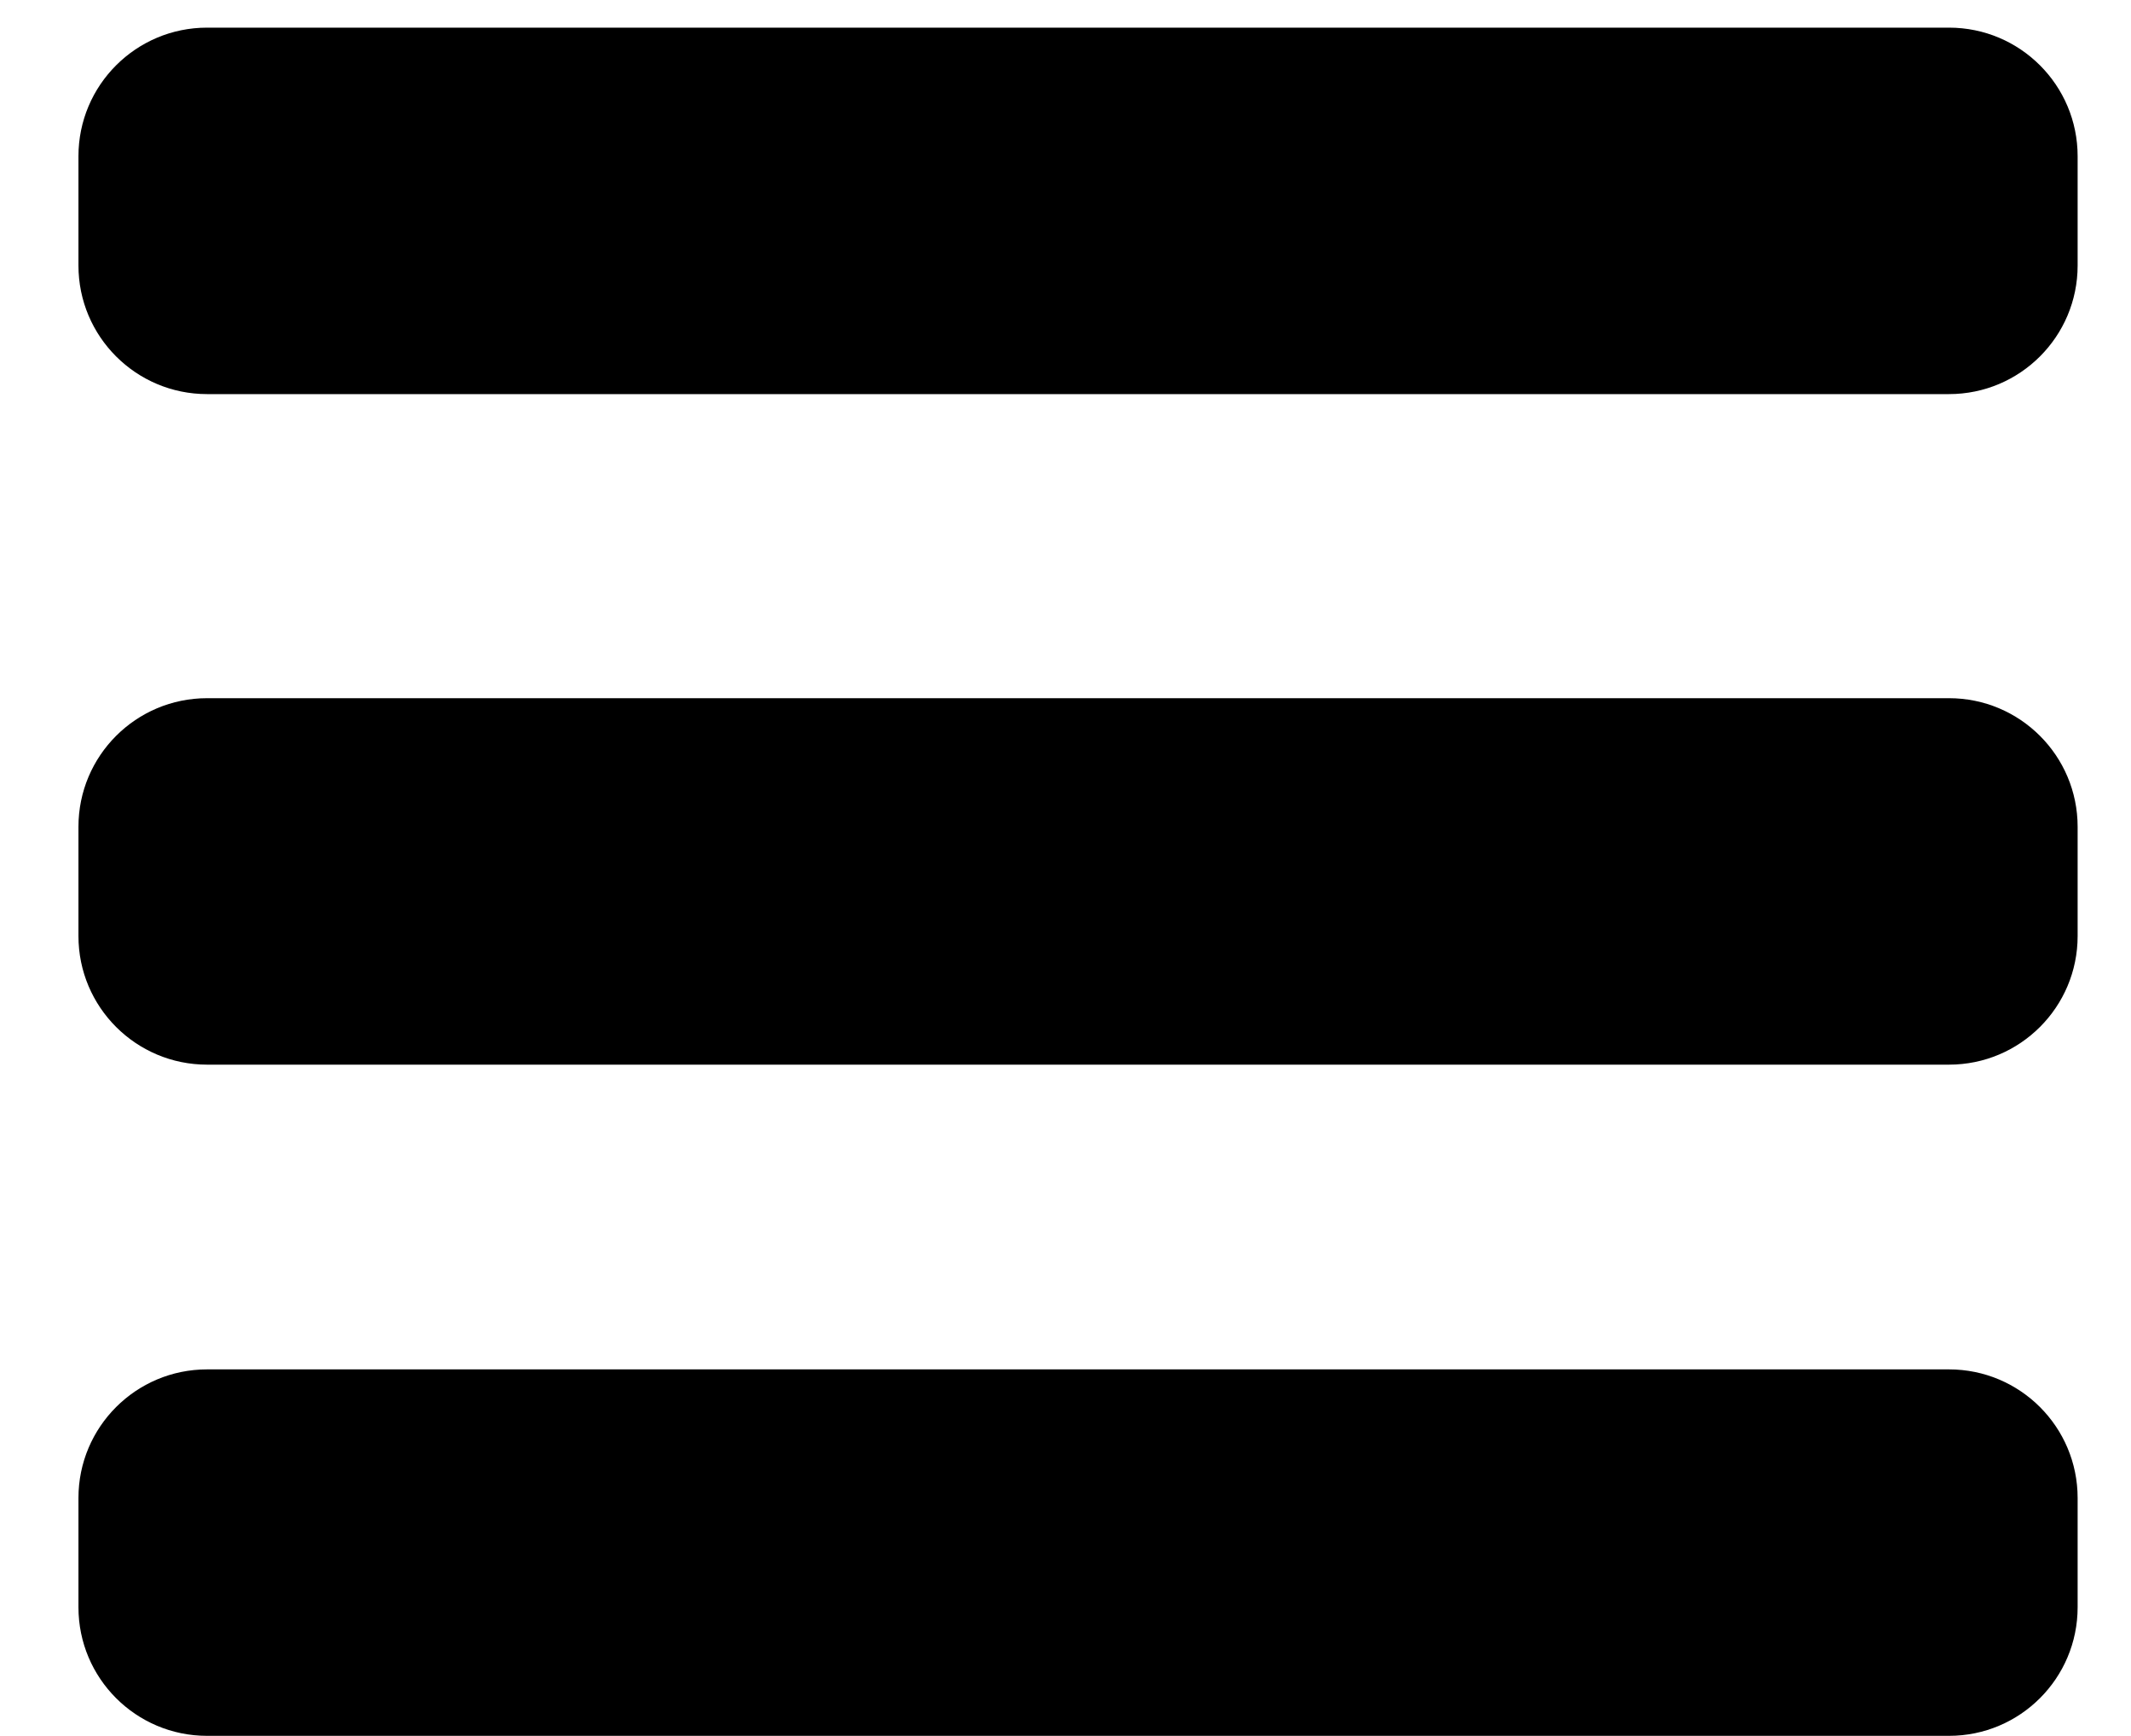
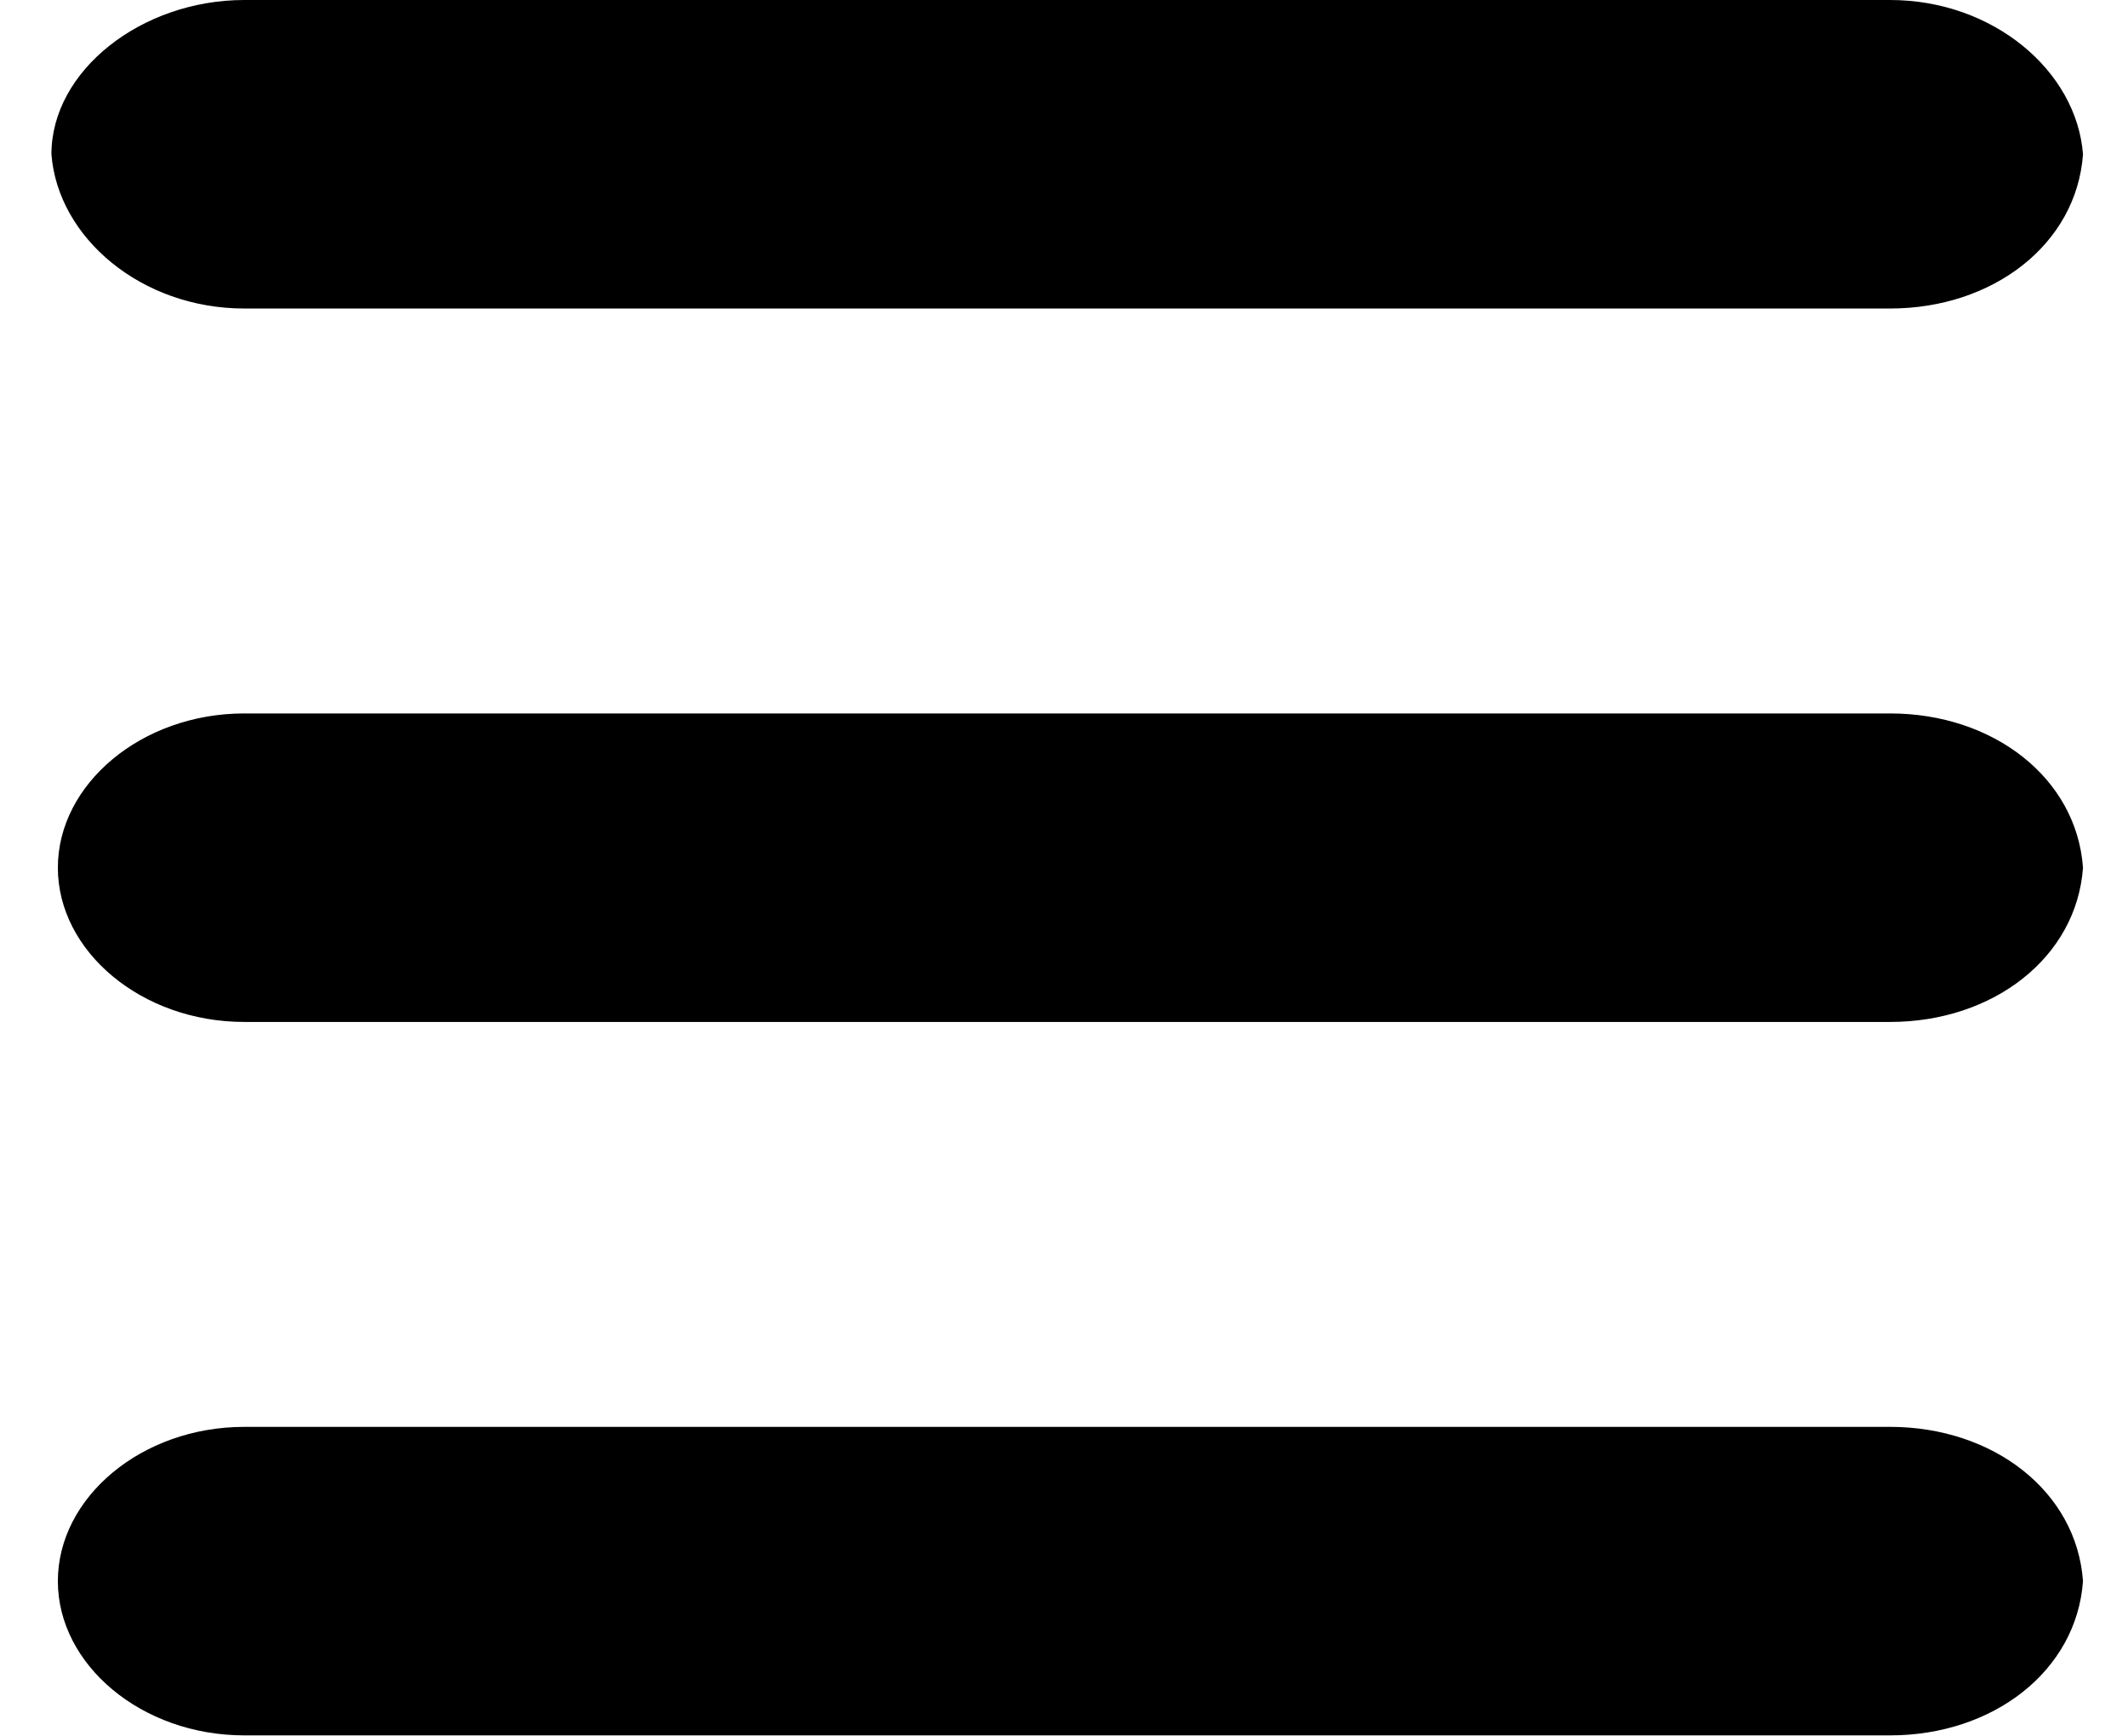
- <svg xmlns="http://www.w3.org/2000/svg" viewBox="0 0 33.14 27">
-   <path d="M32.31,4.13a2,2,0,0,1-2,2H3.22a2,2,0,0,1-2-2V2.43a2,2,0,0,1,2-2H30.31a2,2,0,0,1,2,2Z" />
-   <path d="M32.31,14.56a2,2,0,0,1-2,2H3.22a2,2,0,0,1-2-2v-1.7a2,2,0,0,1,2-2H30.31a2,2,0,0,1,2,2Z" />
-   <path d="M32.31,25a2,2,0,0,1-2,2H3.22a2,2,0,0,1-2-2V23.3a2,2,0,0,1,2-2H30.31a2,2,0,0,1,2,2Z" />
+ <svg xmlns="http://www.w3.org/2000/svg" version="1.1" id="Layer_1" x="0px" y="0px" viewBox="0 0 33.1 27" style="enable-background:new 0 0 33.1 27;" xml:space="preserve">
+   <path d="M32.4,2.4c-0.1,1.4-1.4,2.4-3,2.4H3.8c-1.6,0-2.9-1.1-3-2.4C0.8,1.1,2.2,0,3.8,0h25.6C31,0,32.3,1.1,32.4,2.4z" />
+   <path d="M32.4,13.5c-0.1,1.4-1.4,2.4-3,2.4H3.8c-1.6,0-2.9-1.1-2.9-2.4s1.3-2.4,2.9-2.4h25.6C31,11.1,32.3,12.1,32.4,13.5z" />
+   <path d="M32.4,24.6c-0.1,1.4-1.4,2.4-3,2.4H3.8c-1.6,0-2.9-1.1-2.9-2.4c0-1.3,1.3-2.4,2.9-2.4c0,0,0,0,0,0h25.6  C31,22.2,32.3,23.2,32.4,24.6z" />
</svg>
